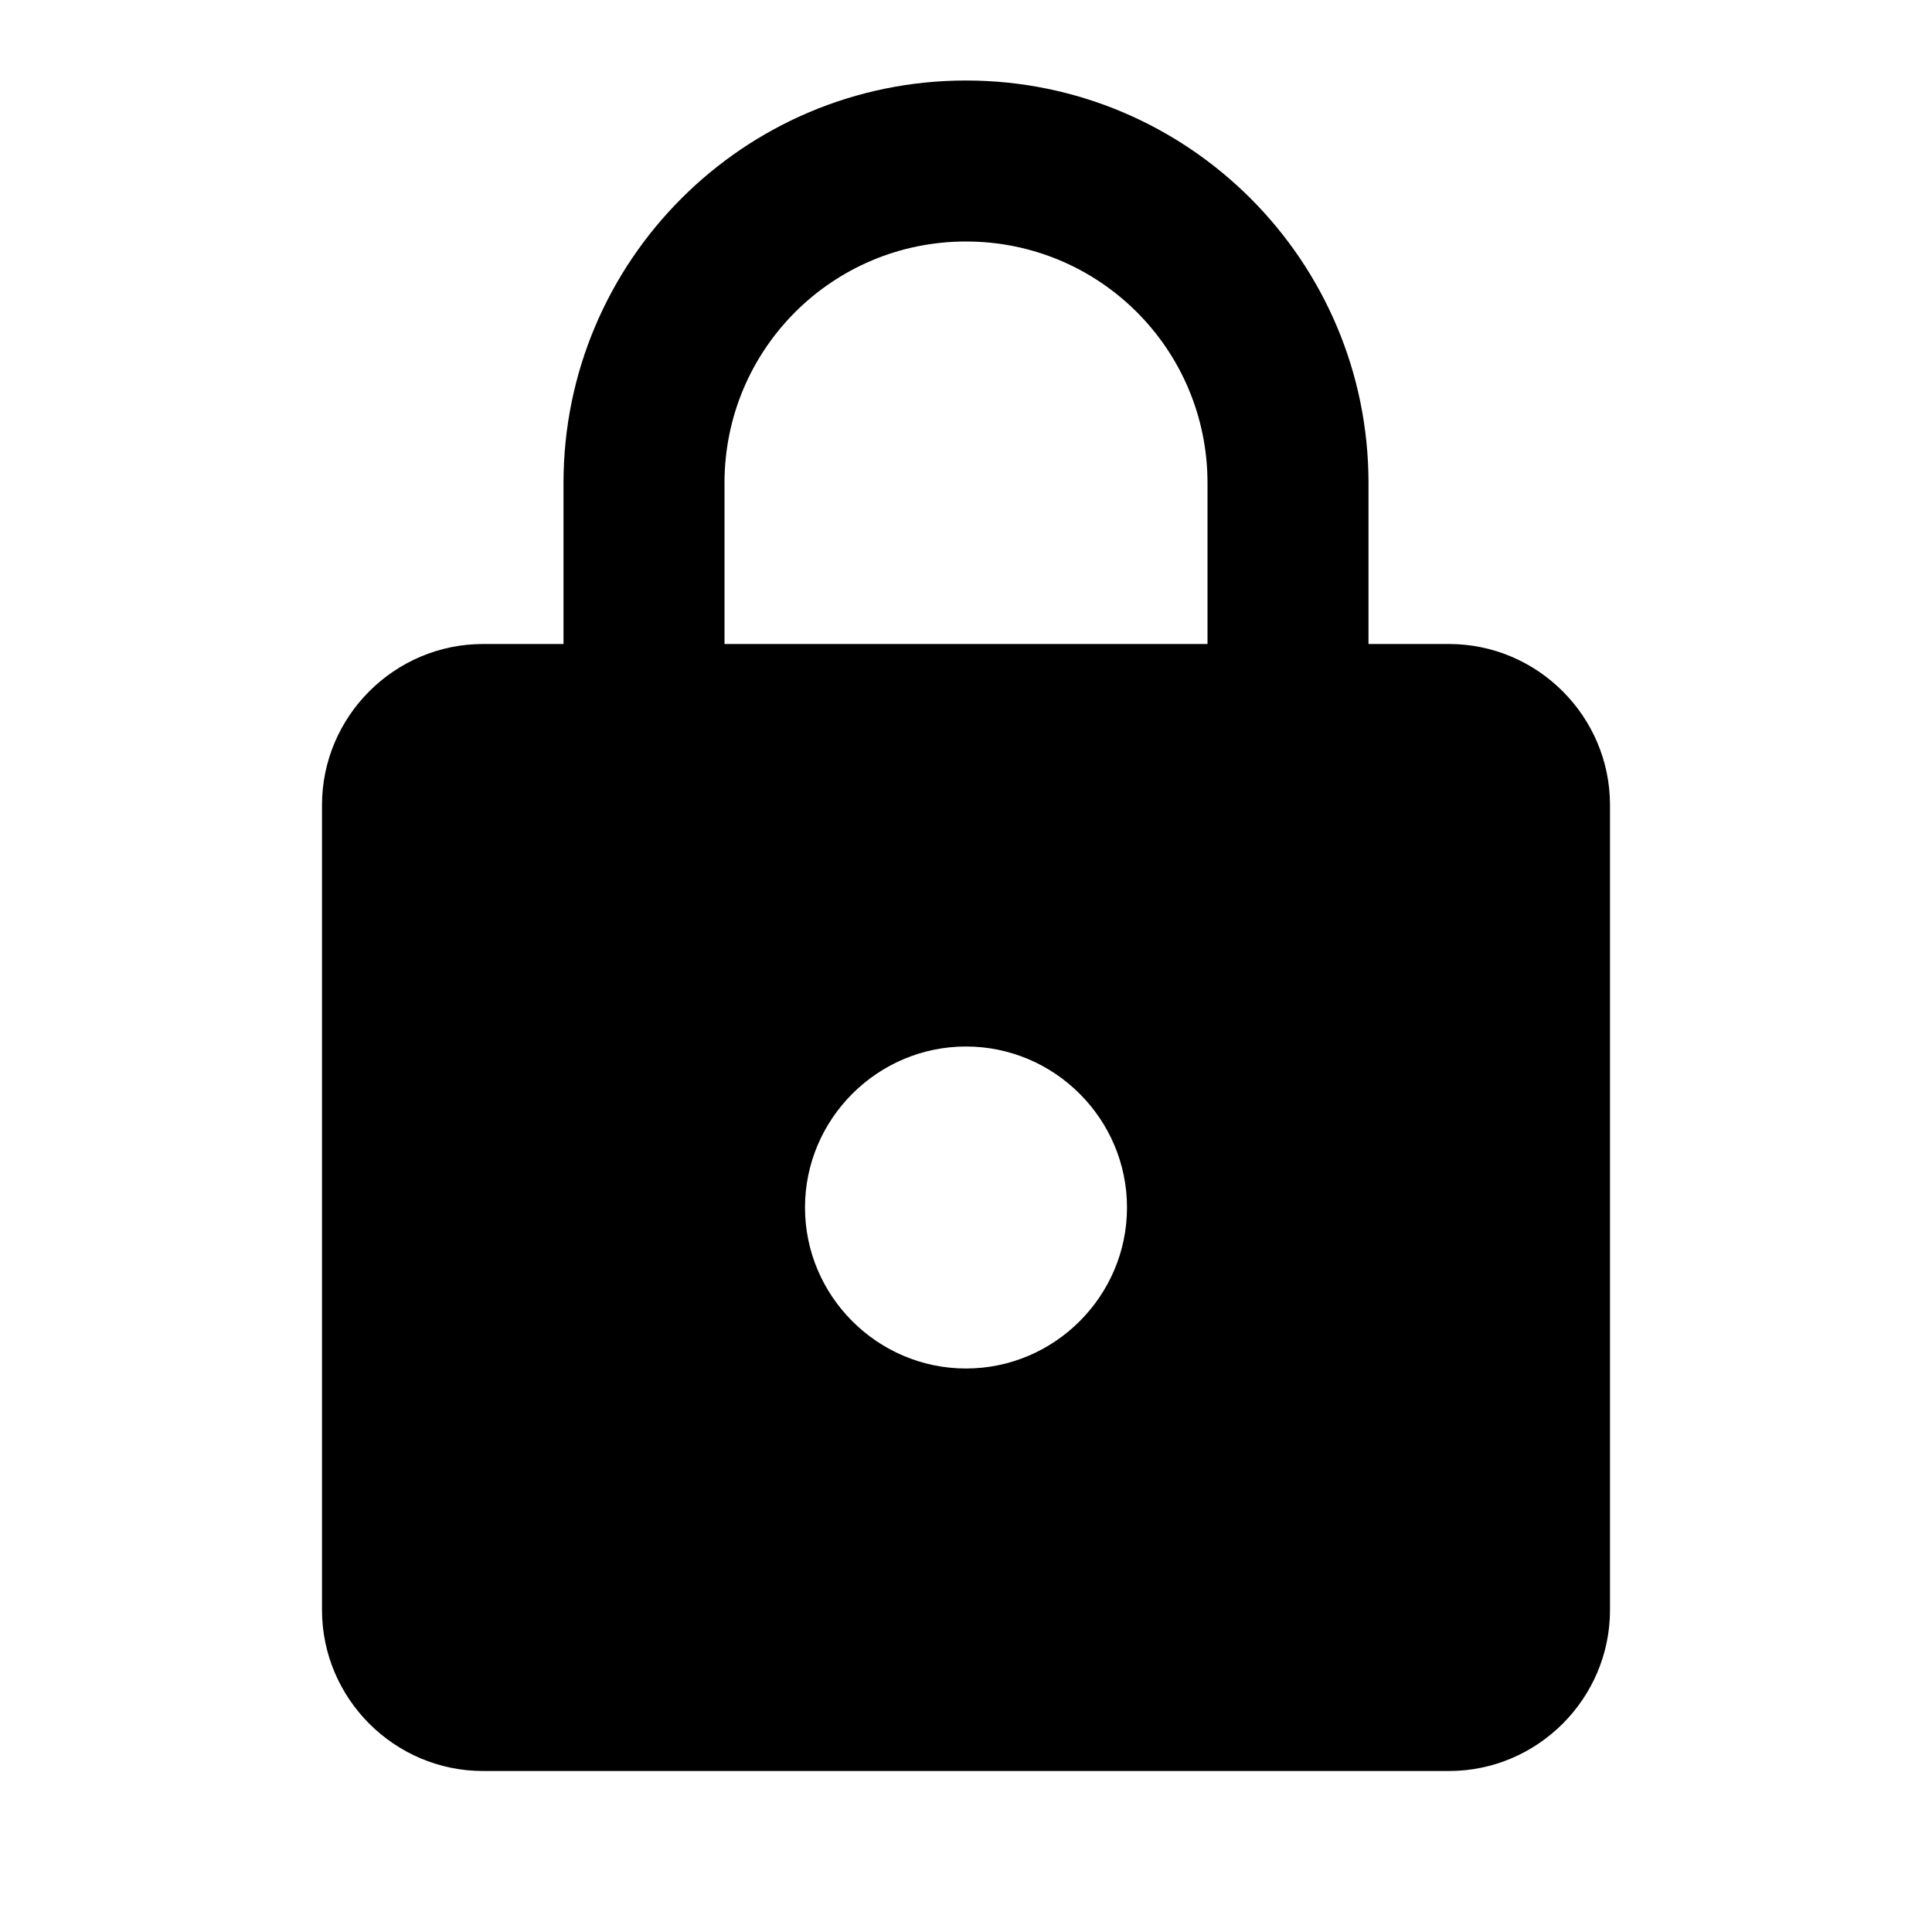
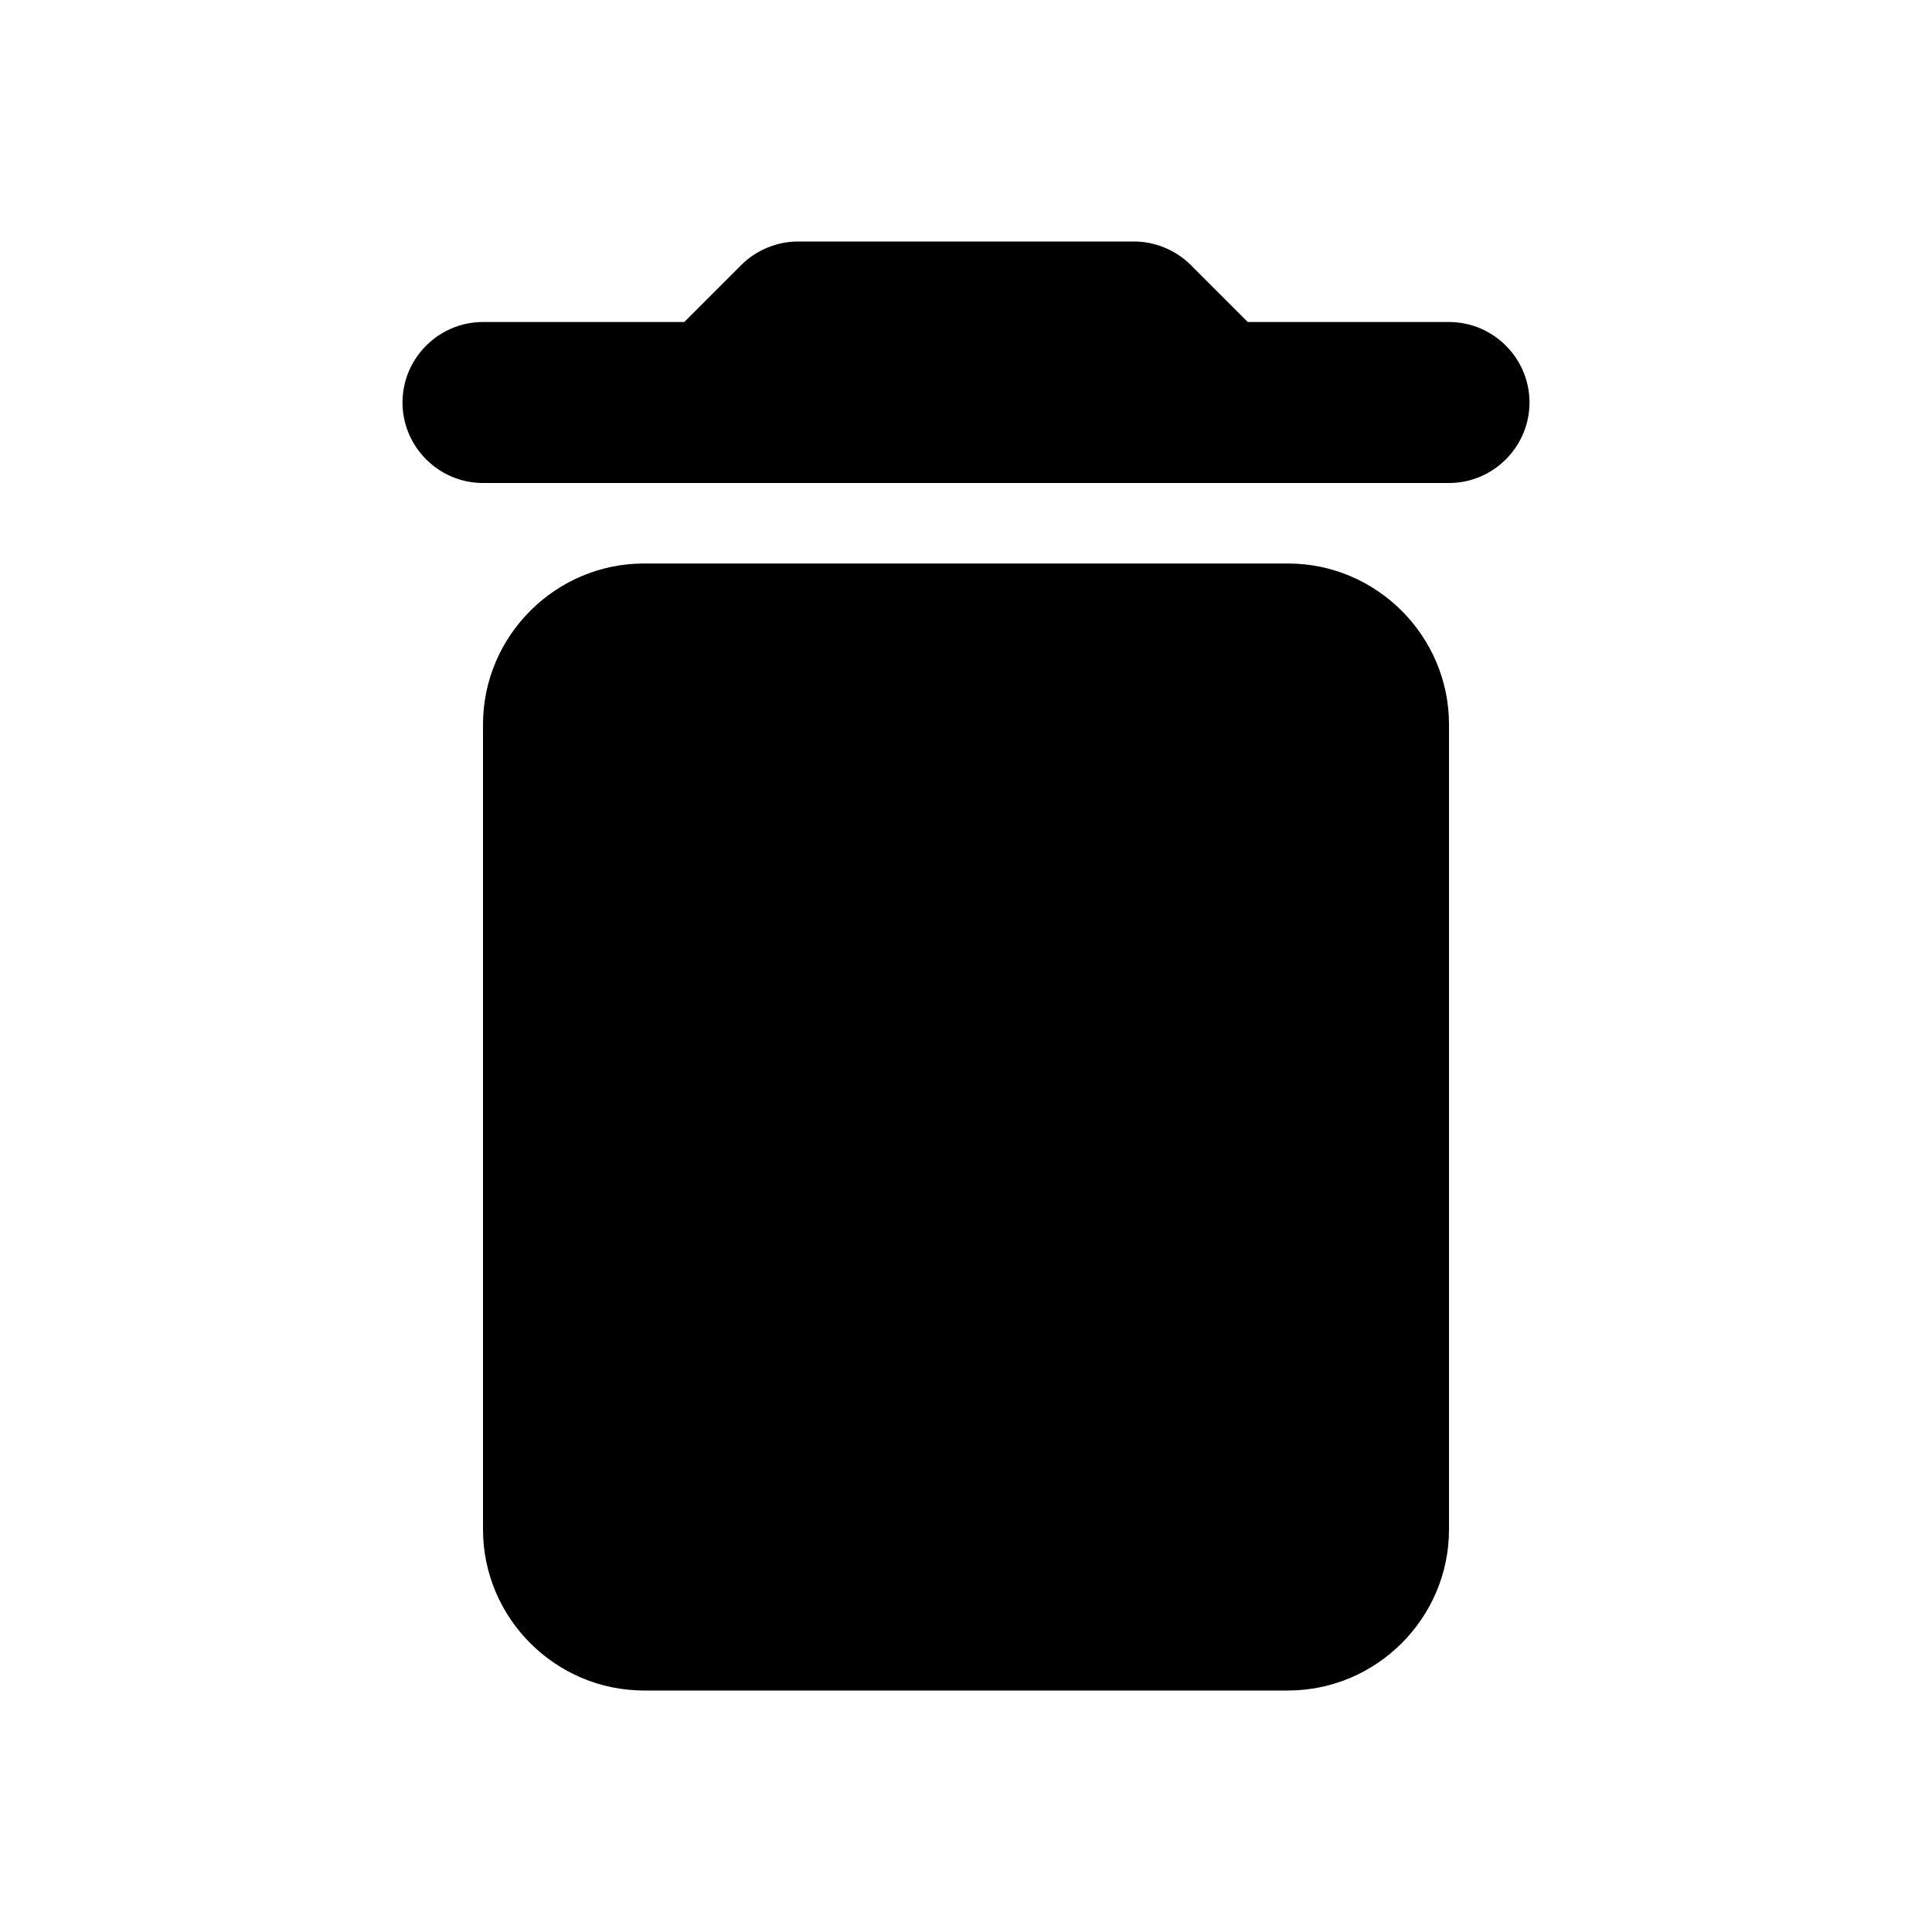
<svg xmlns="http://www.w3.org/2000/svg" viewBox="0 0 24 24">
-   <g fill="none">
-     <path d="M0 0h24v24H0V0z" />
-     <path d="M0 0h24v24H0V0z" opacity=".87" />
-   </g>
-   <path d="M18 8h-1V6c0-2.76-2.24-5-5-5S7 3.24 7 6v2H6c-1.1 0-2 .9-2 2v10c0 1.1.9 2 2 2h12c1.1 0 2-.9 2-2V10c0-1.1-.9-2-2-2zm-6 9c-1.1 0-2-.9-2-2s.9-2 2-2 2 .9 2 2-.9 2-2 2zM9 8V6c0-1.66 1.34-3 3-3s3 1.34 3 3v2H9z" />
+   <path d="M0 0h24v24H0V0z" fill="none" />
+   <path d="M6 19c0 1.1.9 2 2 2h8c1.1 0 2-.9 2-2V9c0-1.1-.9-2-2-2H8c-1.1 0-2 .9-2 2v10zM18 4h-2.5l-.71-.71c-.18-.18-.44-.29-.7-.29H9.91c-.26 0-.52.11-.7.29L8.5 4H6c-.55 0-1 .45-1 1s.45 1 1 1h12c.55 0 1-.45 1-1s-.45-1-1-1z" />
</svg>
